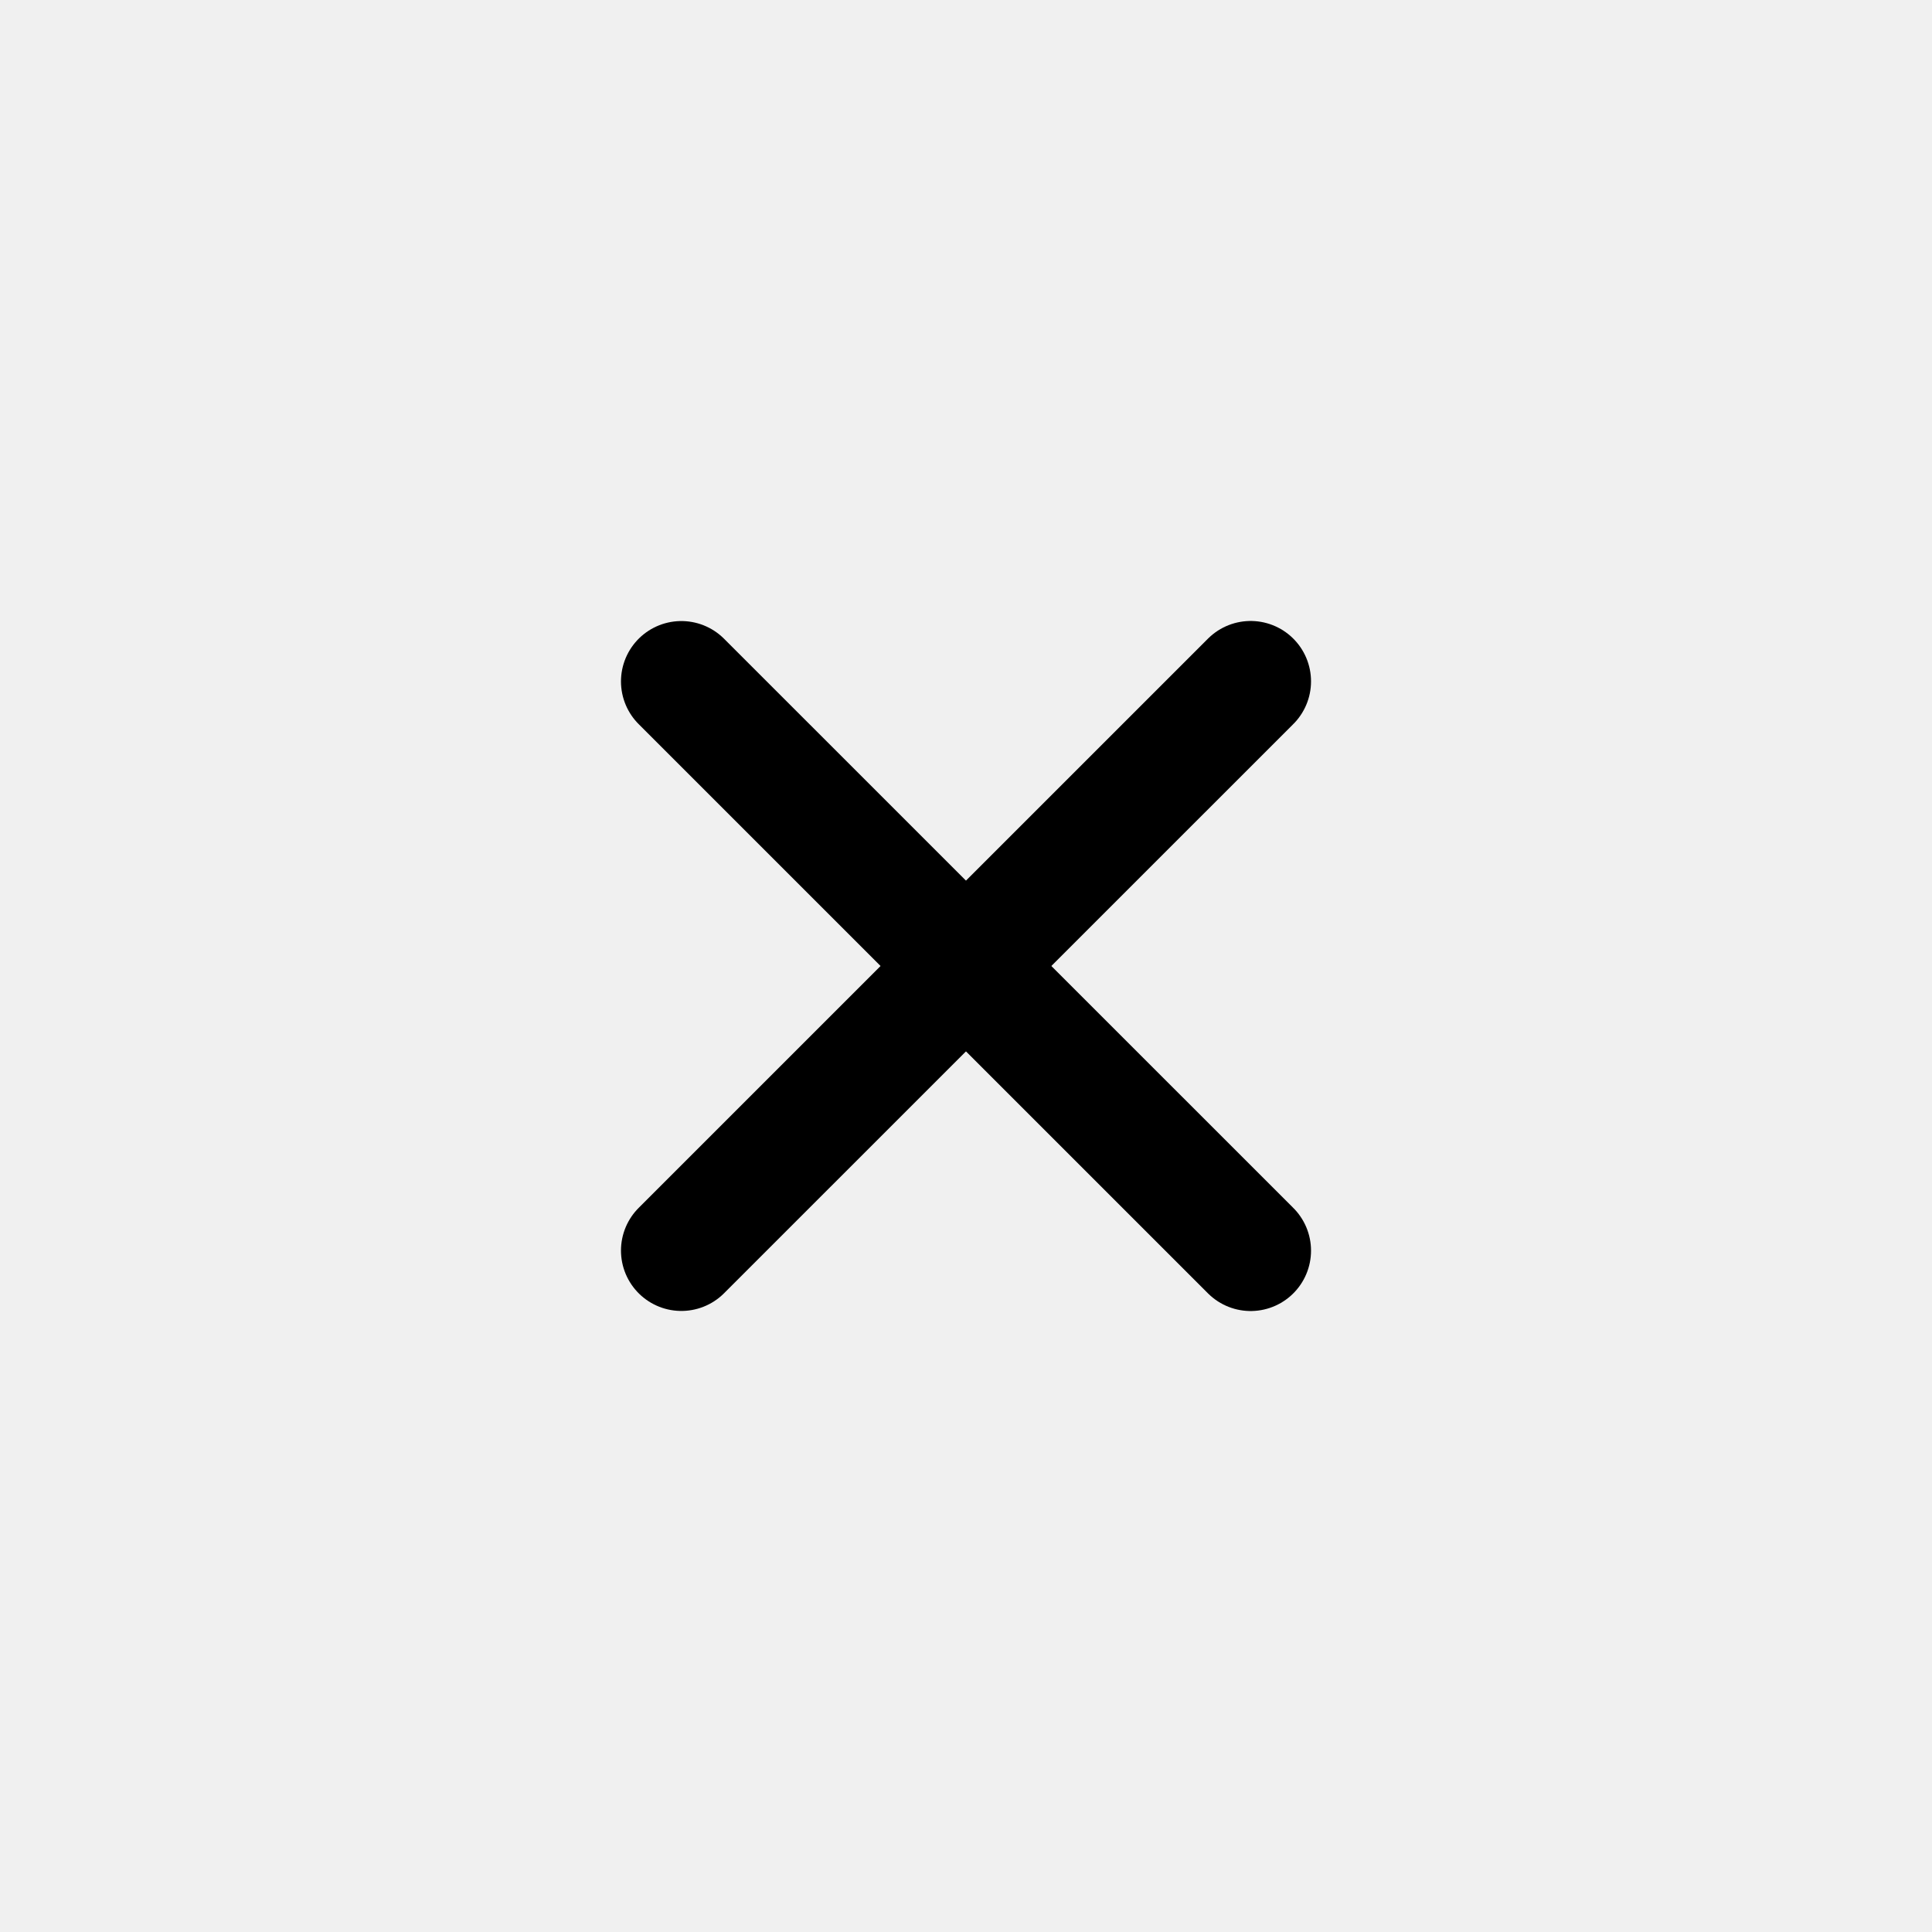
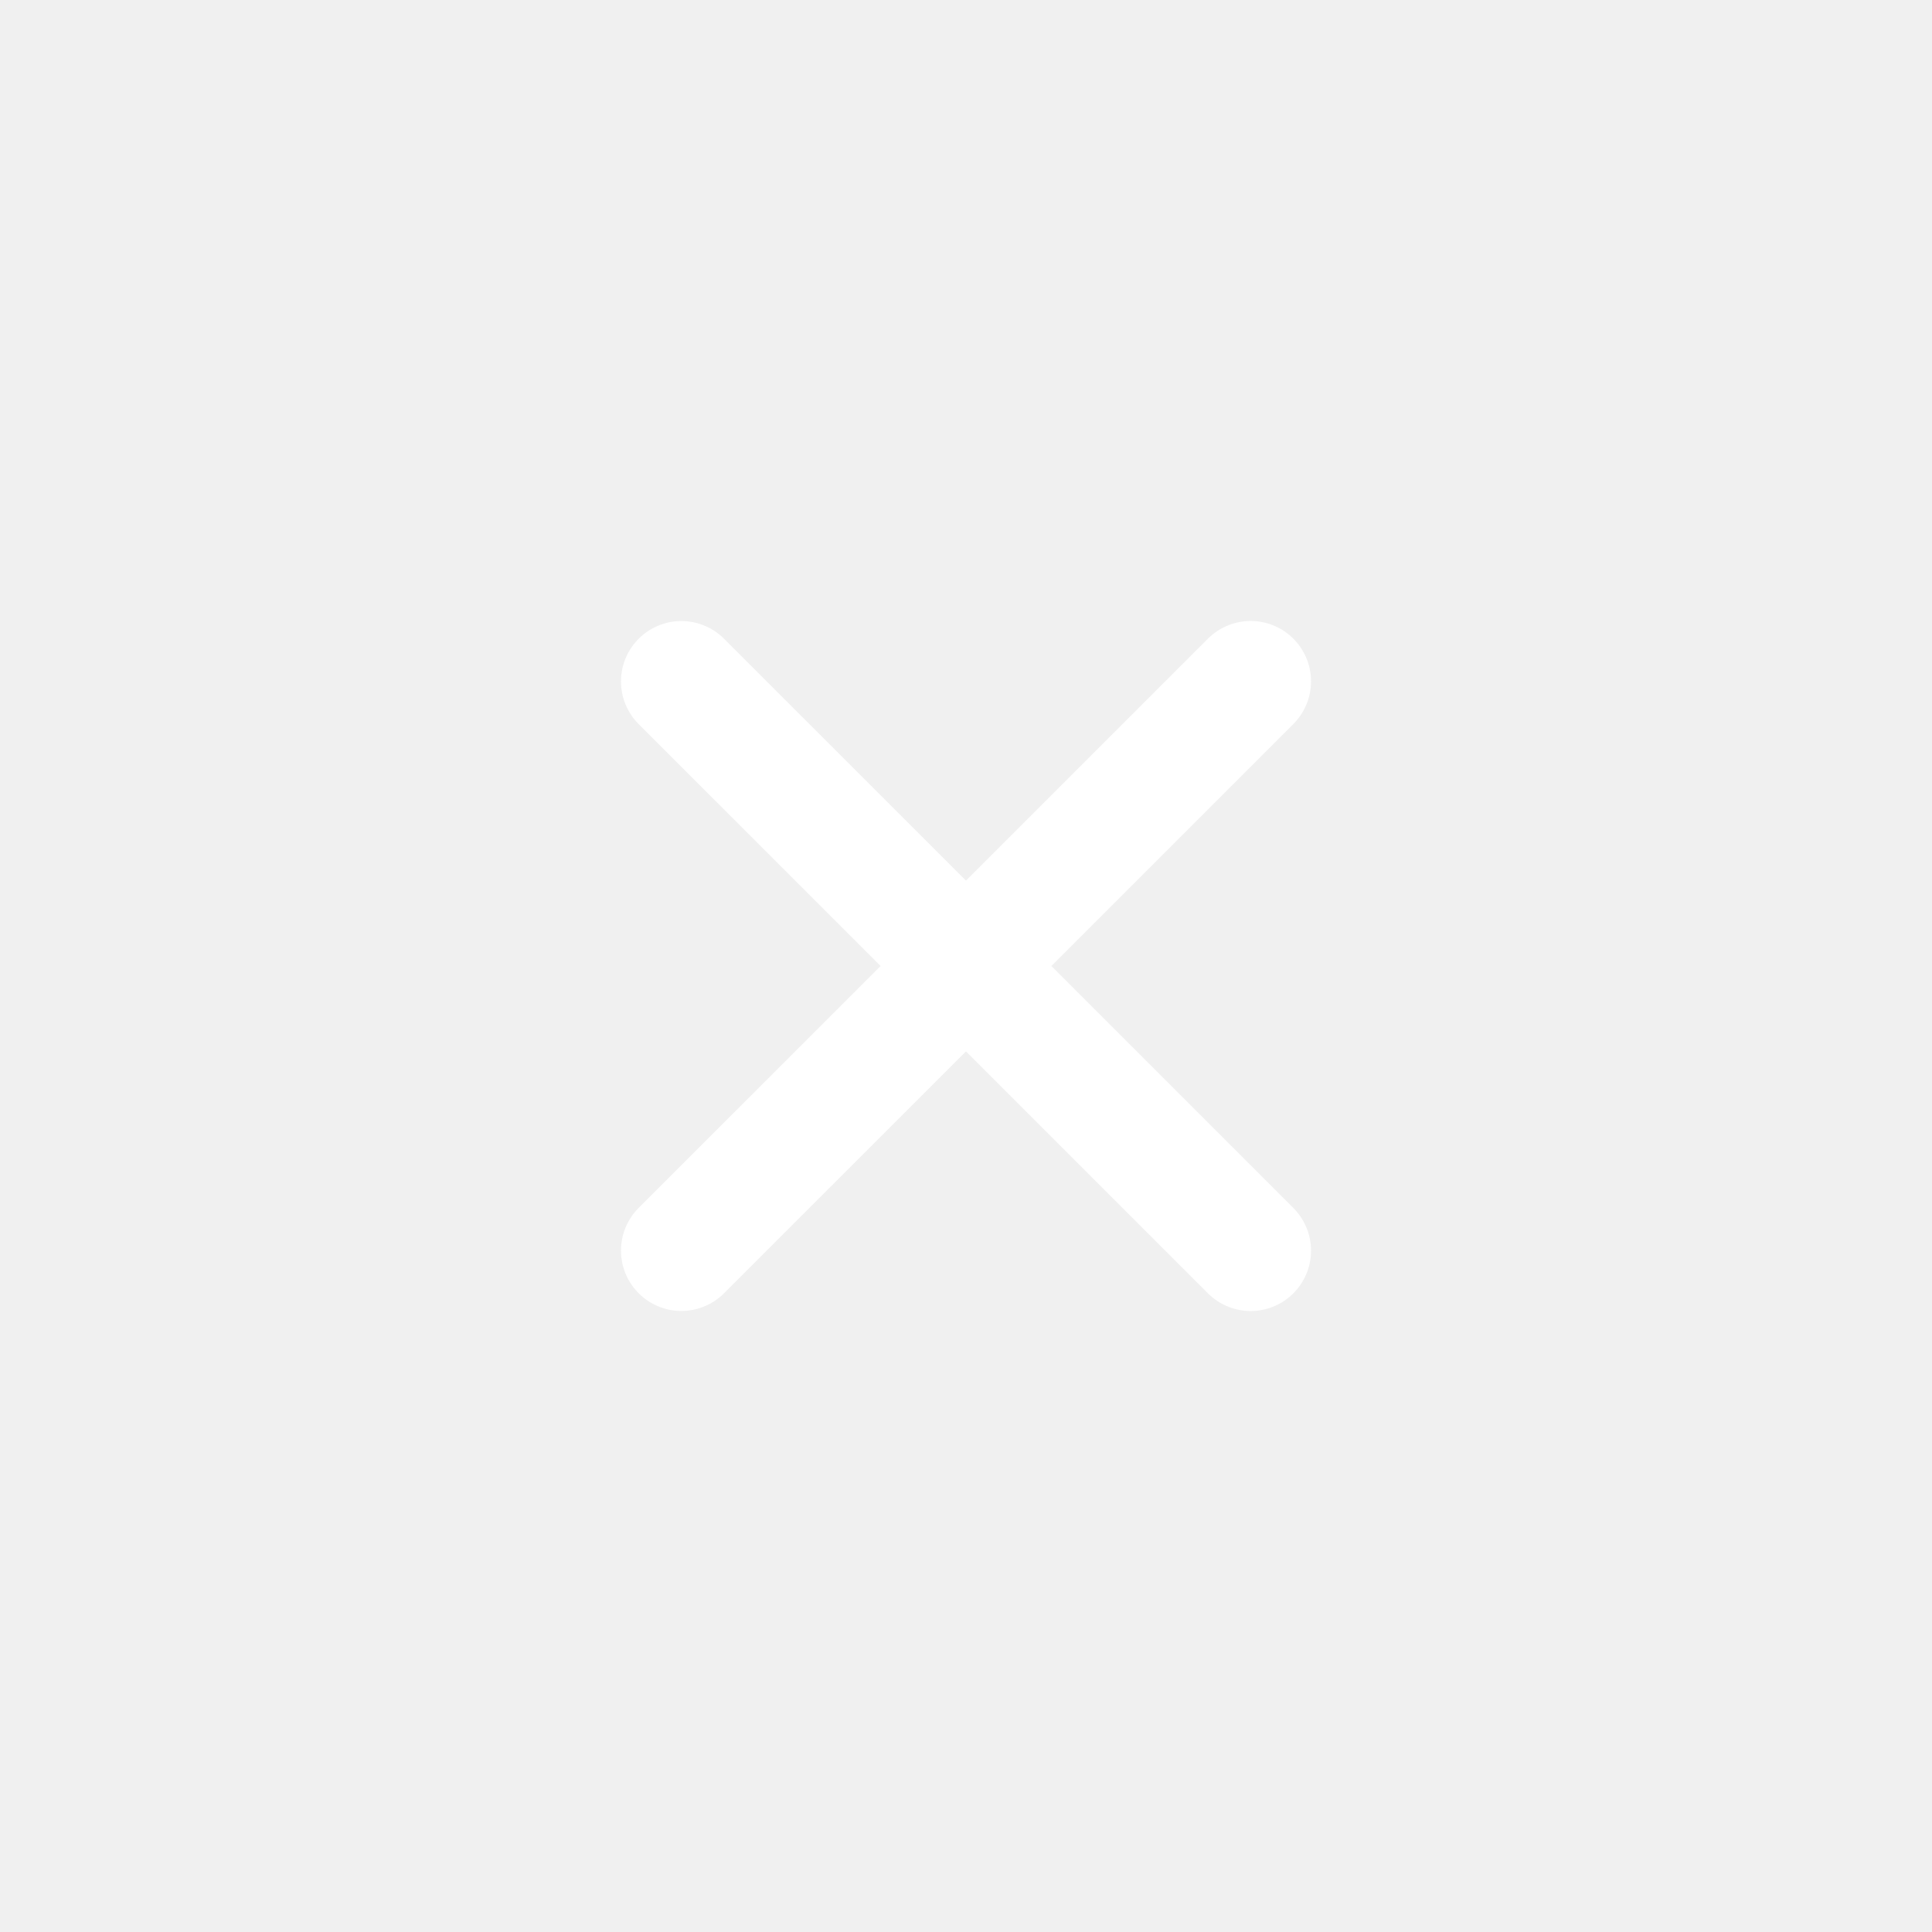
<svg xmlns="http://www.w3.org/2000/svg" width="24" height="24" viewBox="0 0 24 24" fill="none">
-   <path d="M8.464 15.535L15.536 8.464" stroke="black" stroke-width="1.5" stroke-linecap="round" />
-   <path d="M8.464 8.465L15.536 15.536" stroke="black" stroke-width="1.5" stroke-linecap="round" />
+   <path d="M8.464 15.535L15.536 8.464" stroke="white" stroke-width="1.5" stroke-linecap="round" />
+   <path d="M8.464 8.465L15.536 15.536" stroke="white" stroke-width="1.5" stroke-linecap="round" />
</svg>
